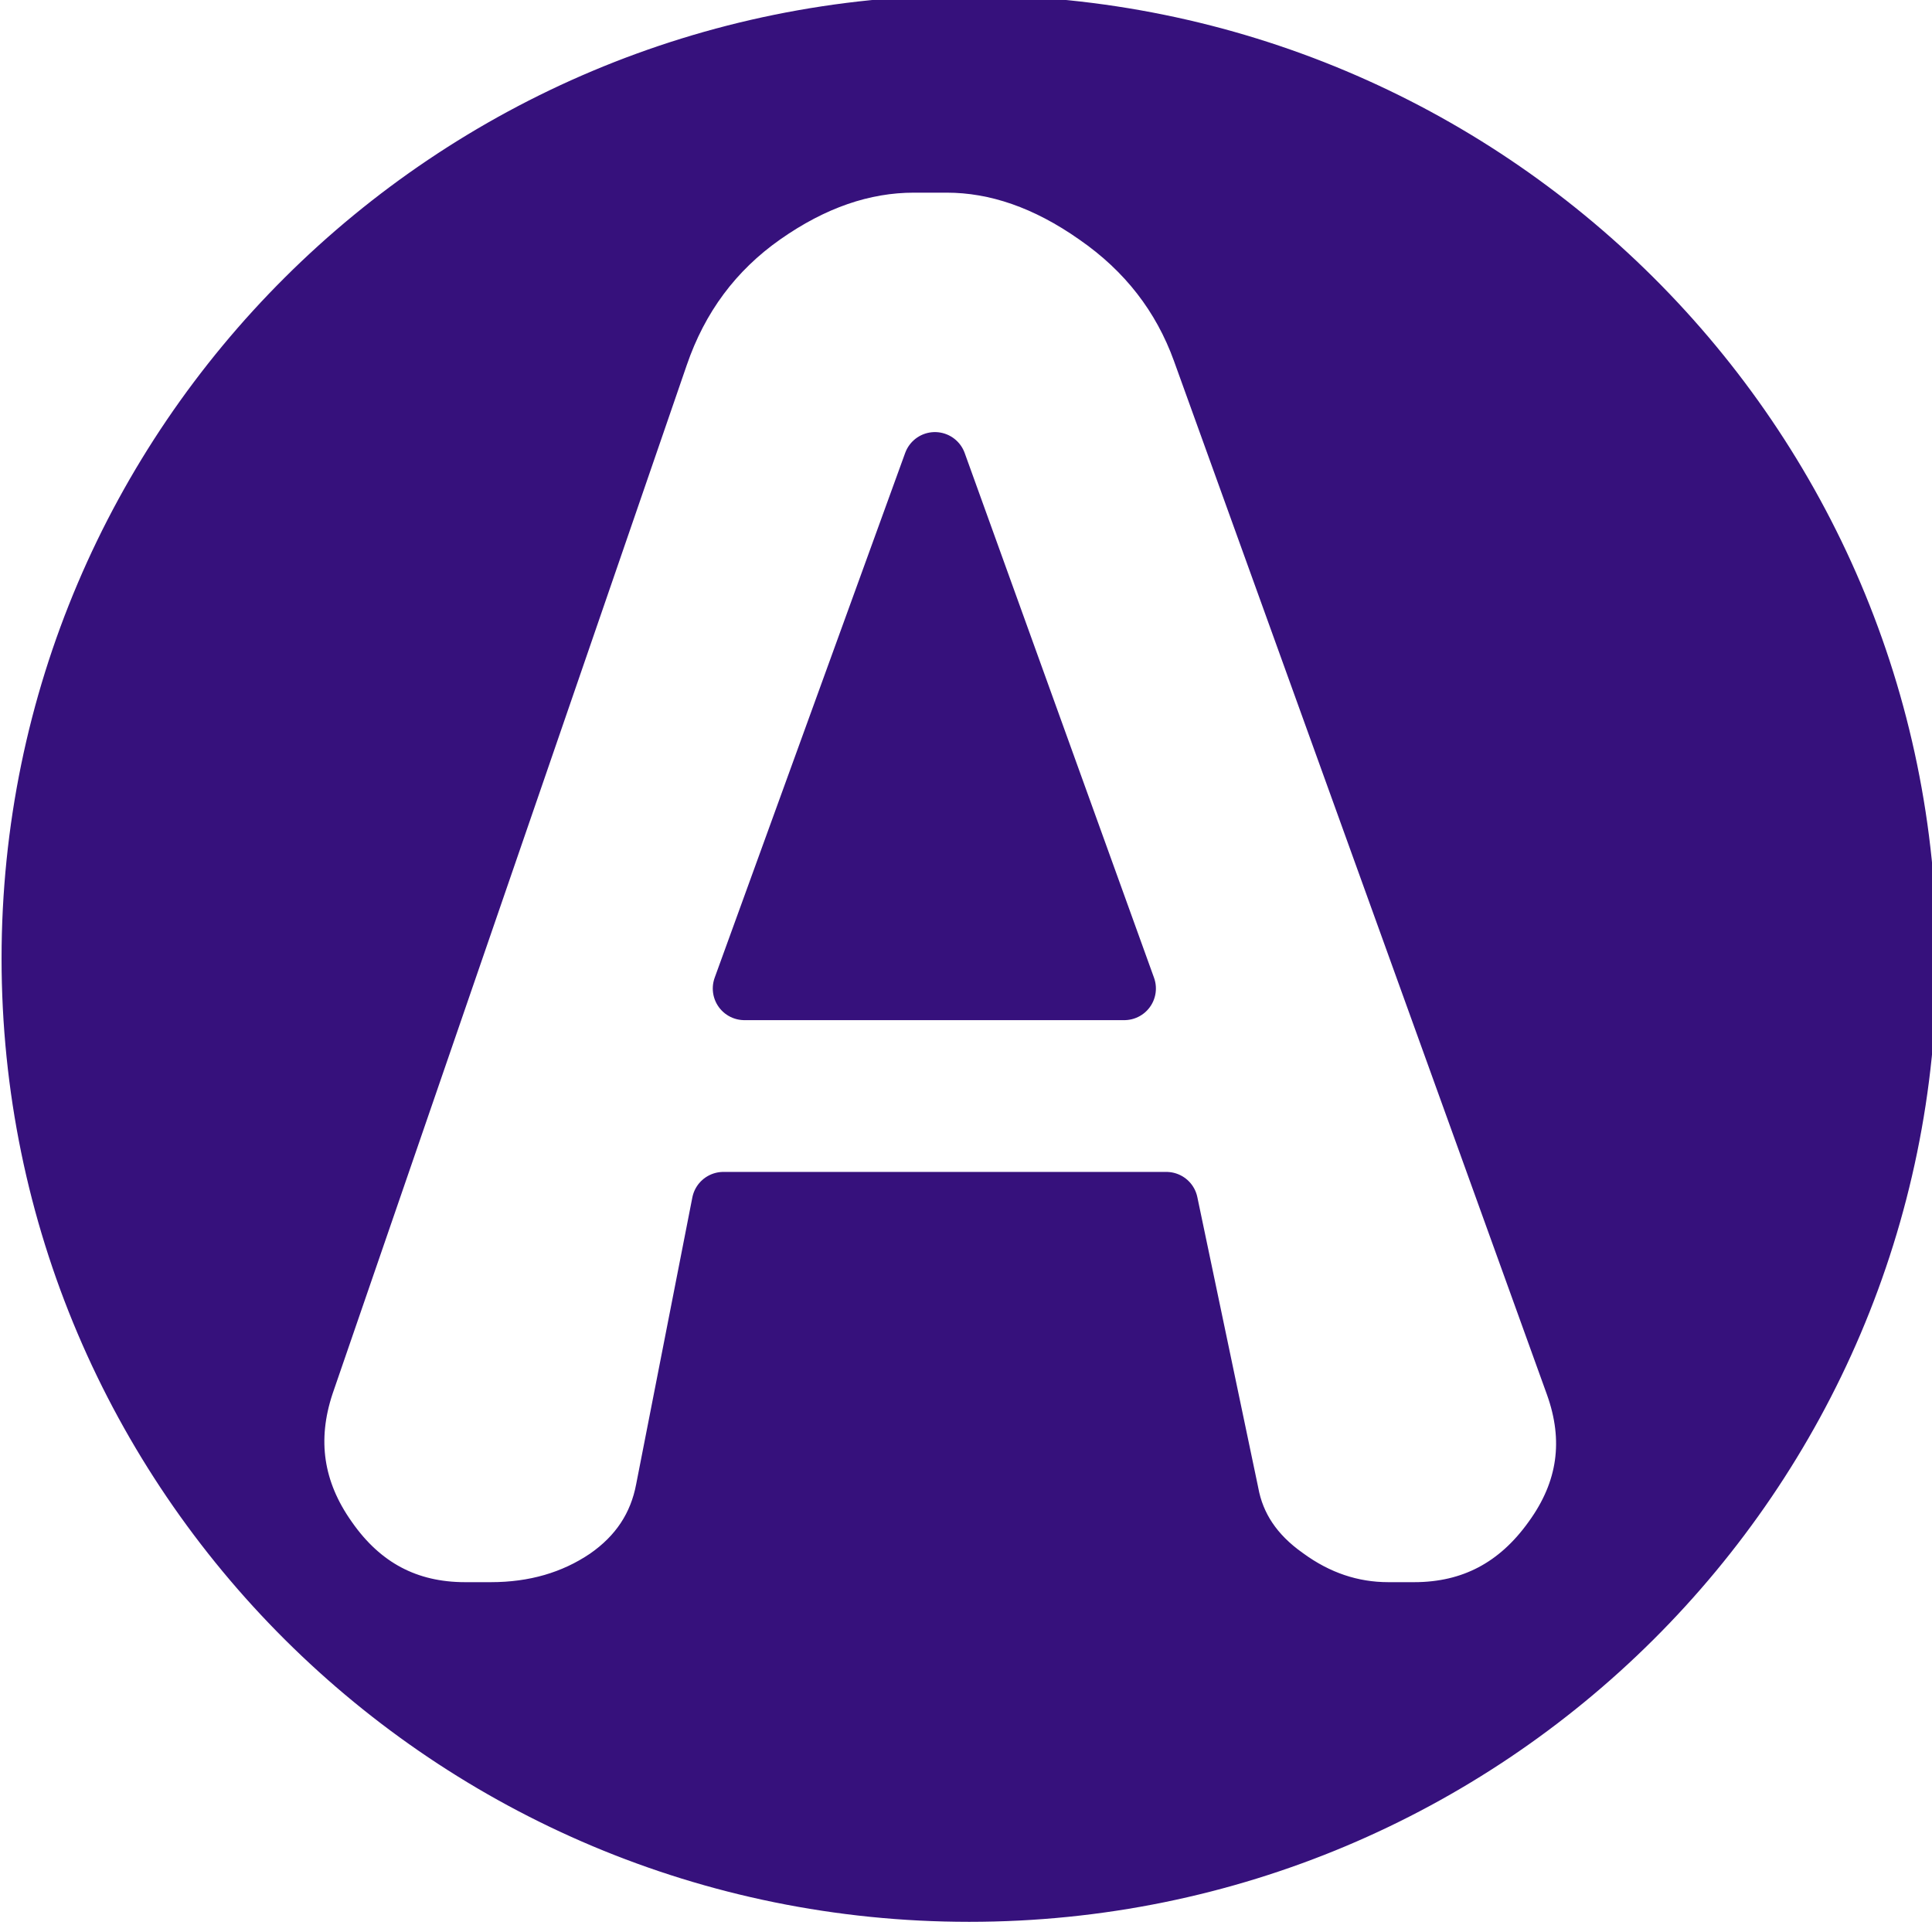
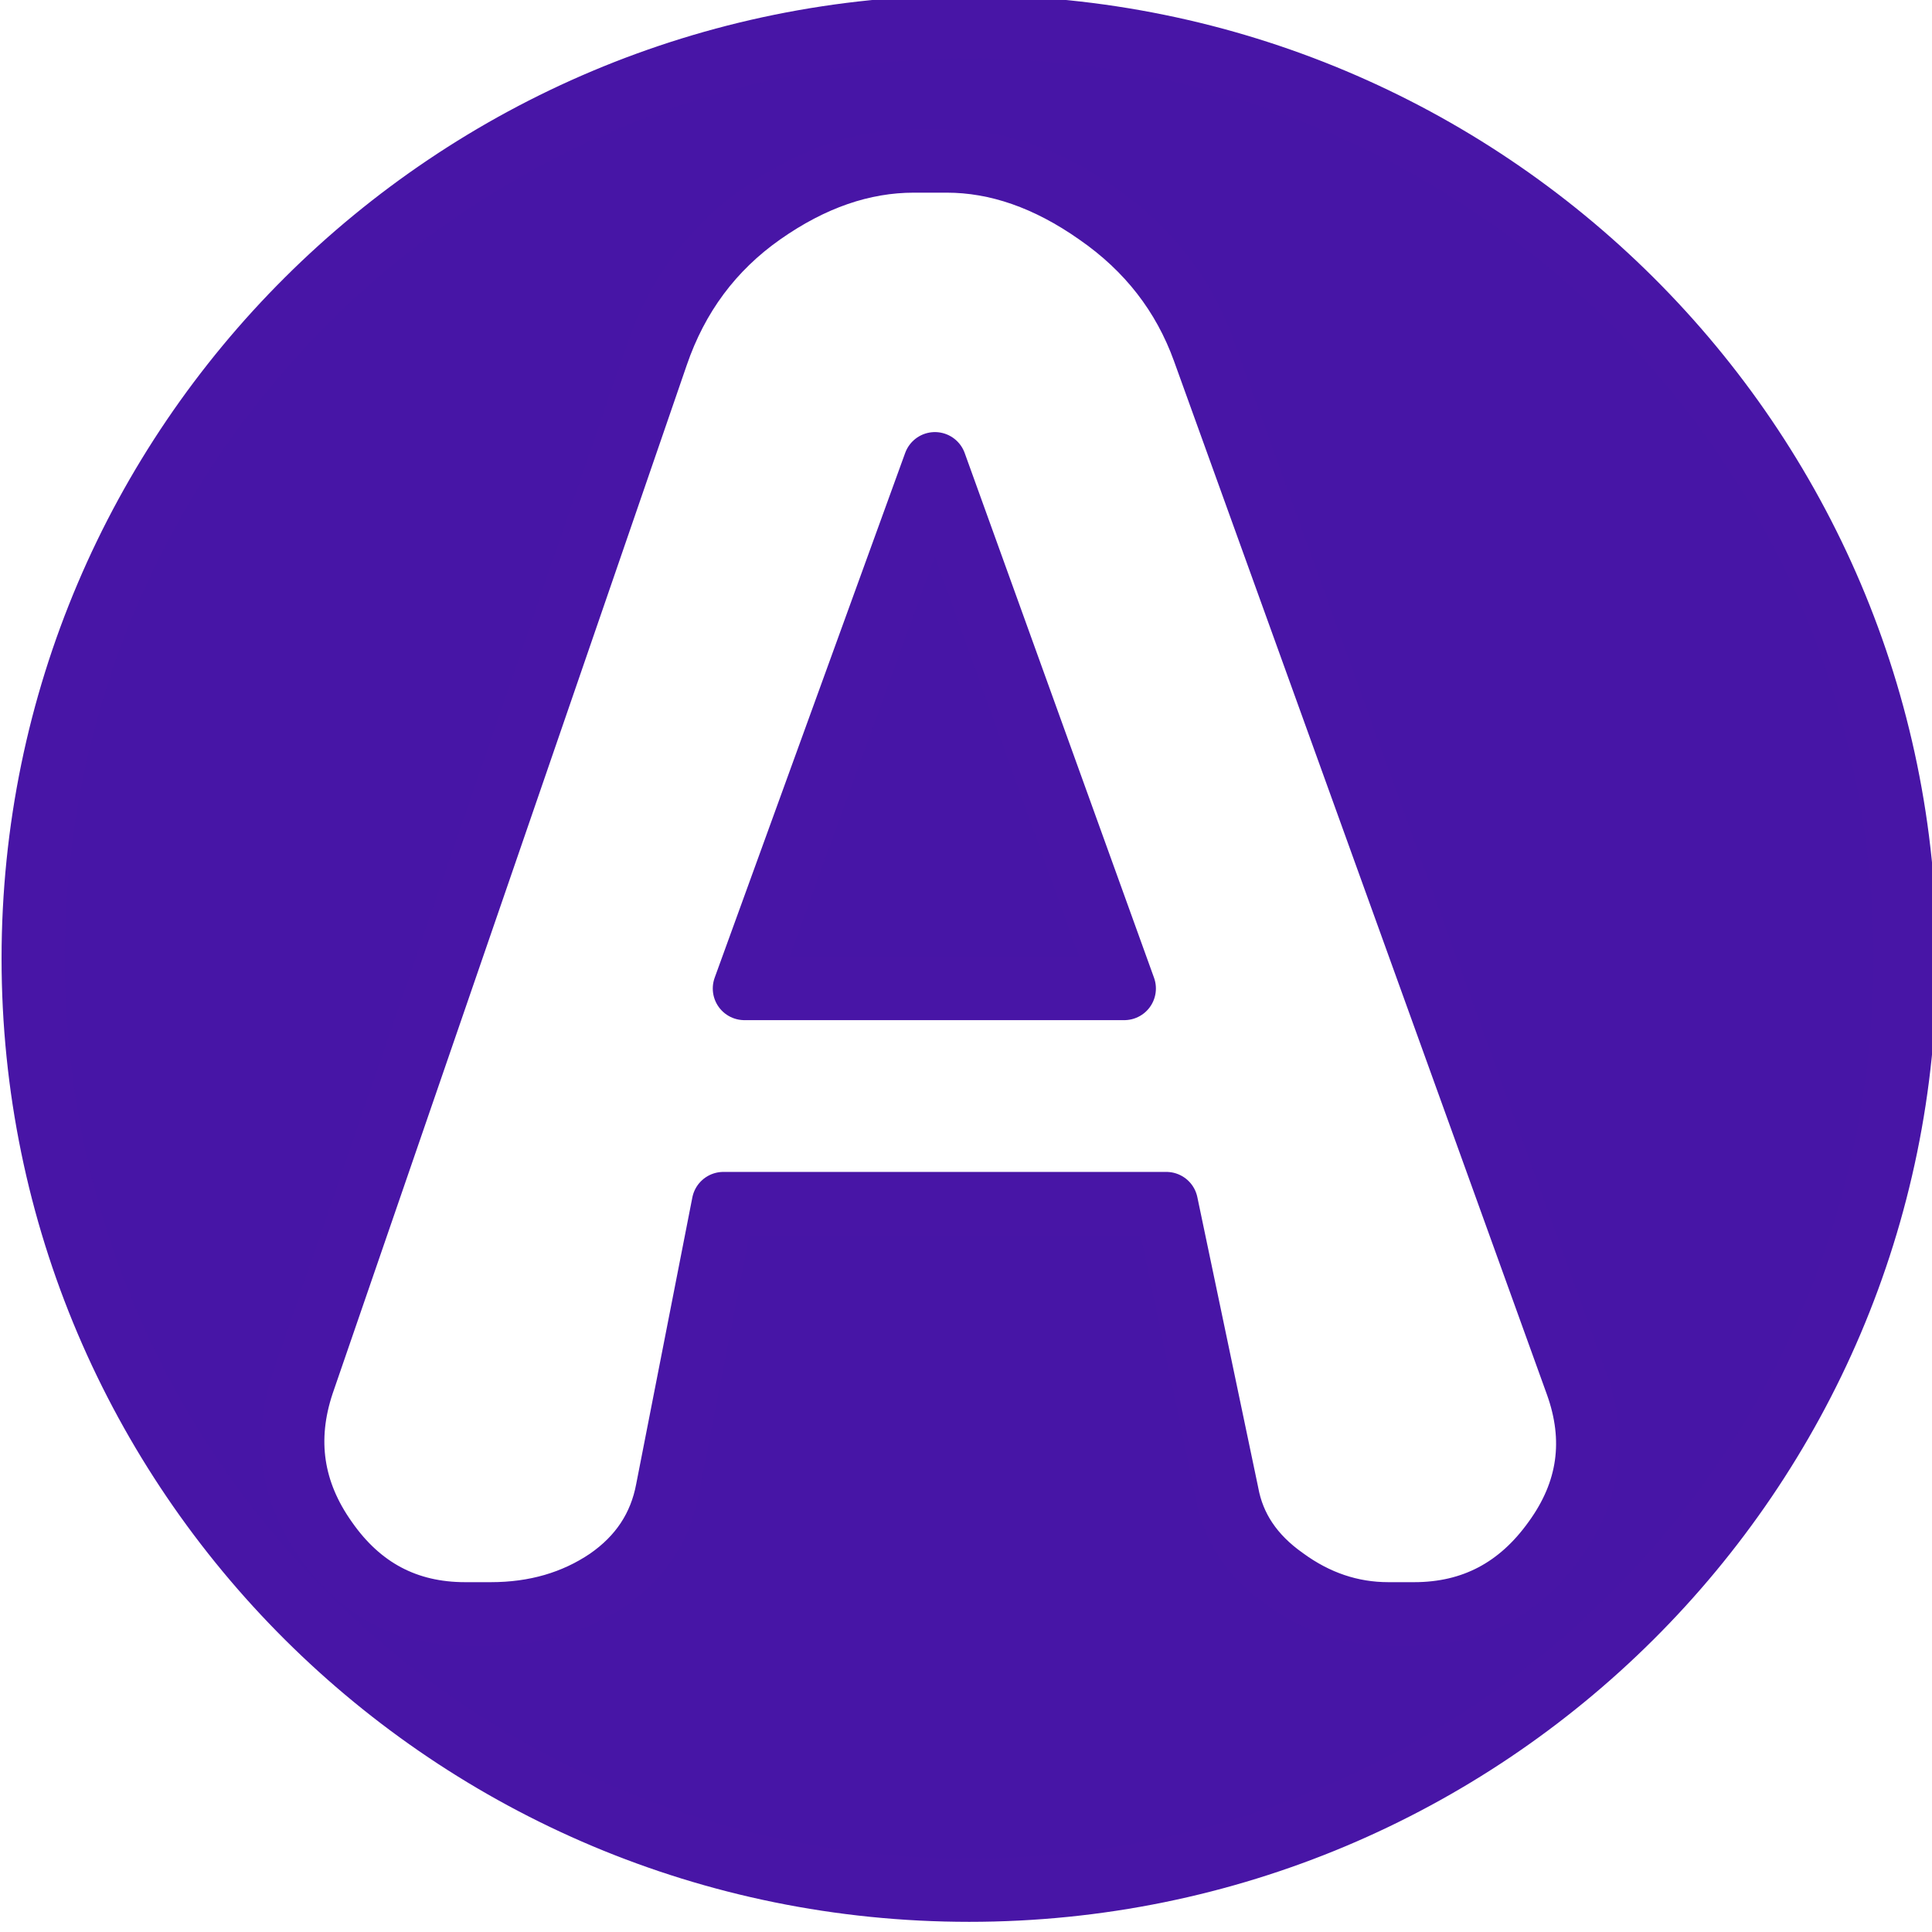
<svg xmlns="http://www.w3.org/2000/svg" width="150" height="150" viewBox="0 0 39.687 39.688" version="1.1" id="svg8">
  <defs id="defs2" />
  <g id="layer1" transform="translate(0,-257.3125)">
-     <path style="opacity:0.98;fill:#320c79;fill-opacity:1;stroke:#320c79;stroke-width:4.913;stroke-linecap:round;stroke-linejoin:round;stroke-miterlimit:4;stroke-dasharray:none;stroke-opacity:1" d="M 75.244 2.086 A 72.669 72.335 0 0 0 2.576 74.422 A 72.669 72.335 0 0 0 75.244 146.756 A 72.669 72.335 0 0 0 147.914 74.422 A 72.669 72.335 0 0 0 75.244 2.086 z M 70.953 12.502 L 73.494 12.502 C 77.426 12.502 81.329 13.862 85.201 16.584 C 89.133 19.306 91.886 22.845 93.459 27.201 L 122.406 107.42 C 123.979 111.776 123.404 115.829 120.682 119.58 C 117.959 123.391 114.33 125.297 109.793 125.297 L 107.795 125.297 C 104.891 125.297 102.199 124.389 99.719 122.574 C 97.238 120.82 95.757 118.613 95.273 115.951 L 90.555 93.445 L 56.162 93.445 L 51.807 115.678 C 51.262 118.582 49.719 120.912 47.178 122.666 C 44.576 124.42 41.552 125.297 38.104 125.297 L 36.107 125.297 C 31.57 125.297 27.97 123.391 25.309 119.58 C 22.647 115.829 22.042 111.776 23.494 107.42 L 50.99 27.564 C 52.563 22.967 55.284 19.306 59.156 16.584 C 63.028 13.862 66.96 12.502 70.953 12.502 z M 72.586 36.004 L 57.795 76.748 L 87.287 76.748 L 72.586 36.004 z " transform="matrix(0.2645833,0,0,0.2645833,0,257.3125)" id="path10" />
+     <path style="opacity:0.98;fill:#4310a4;fill-opacity:1;stroke:#4410a4;stroke-width:4.913;stroke-linecap:round;stroke-linejoin:round;stroke-miterlimit:4;stroke-dasharray:none;stroke-opacity:1" d="M 75.244 2.086 A 72.669 72.335 0 0 0 2.576 74.422 A 72.669 72.335 0 0 0 75.244 146.756 A 72.669 72.335 0 0 0 147.914 74.422 A 72.669 72.335 0 0 0 75.244 2.086 z M 70.953 12.502 L 73.494 12.502 C 77.426 12.502 81.329 13.862 85.201 16.584 C 89.133 19.306 91.886 22.845 93.459 27.201 L 122.406 107.42 C 123.979 111.776 123.404 115.829 120.682 119.58 C 117.959 123.391 114.33 125.297 109.793 125.297 L 107.795 125.297 C 104.891 125.297 102.199 124.389 99.719 122.574 C 97.238 120.82 95.757 118.613 95.273 115.951 L 90.555 93.445 L 56.162 93.445 L 51.807 115.678 C 51.262 118.582 49.719 120.912 47.178 122.666 C 44.576 124.42 41.552 125.297 38.104 125.297 L 36.107 125.297 C 31.57 125.297 27.97 123.391 25.309 119.58 C 22.647 115.829 22.042 111.776 23.494 107.42 L 50.99 27.564 C 52.563 22.967 55.284 19.306 59.156 16.584 C 63.028 13.862 66.96 12.502 70.953 12.502 z M 72.586 36.004 L 57.795 76.748 L 87.287 76.748 L 72.586 36.004 z " transform="matrix(0.2645833,0,0,0.2645833,0,257.3125)" id="path10" />
  </g>
</svg>
